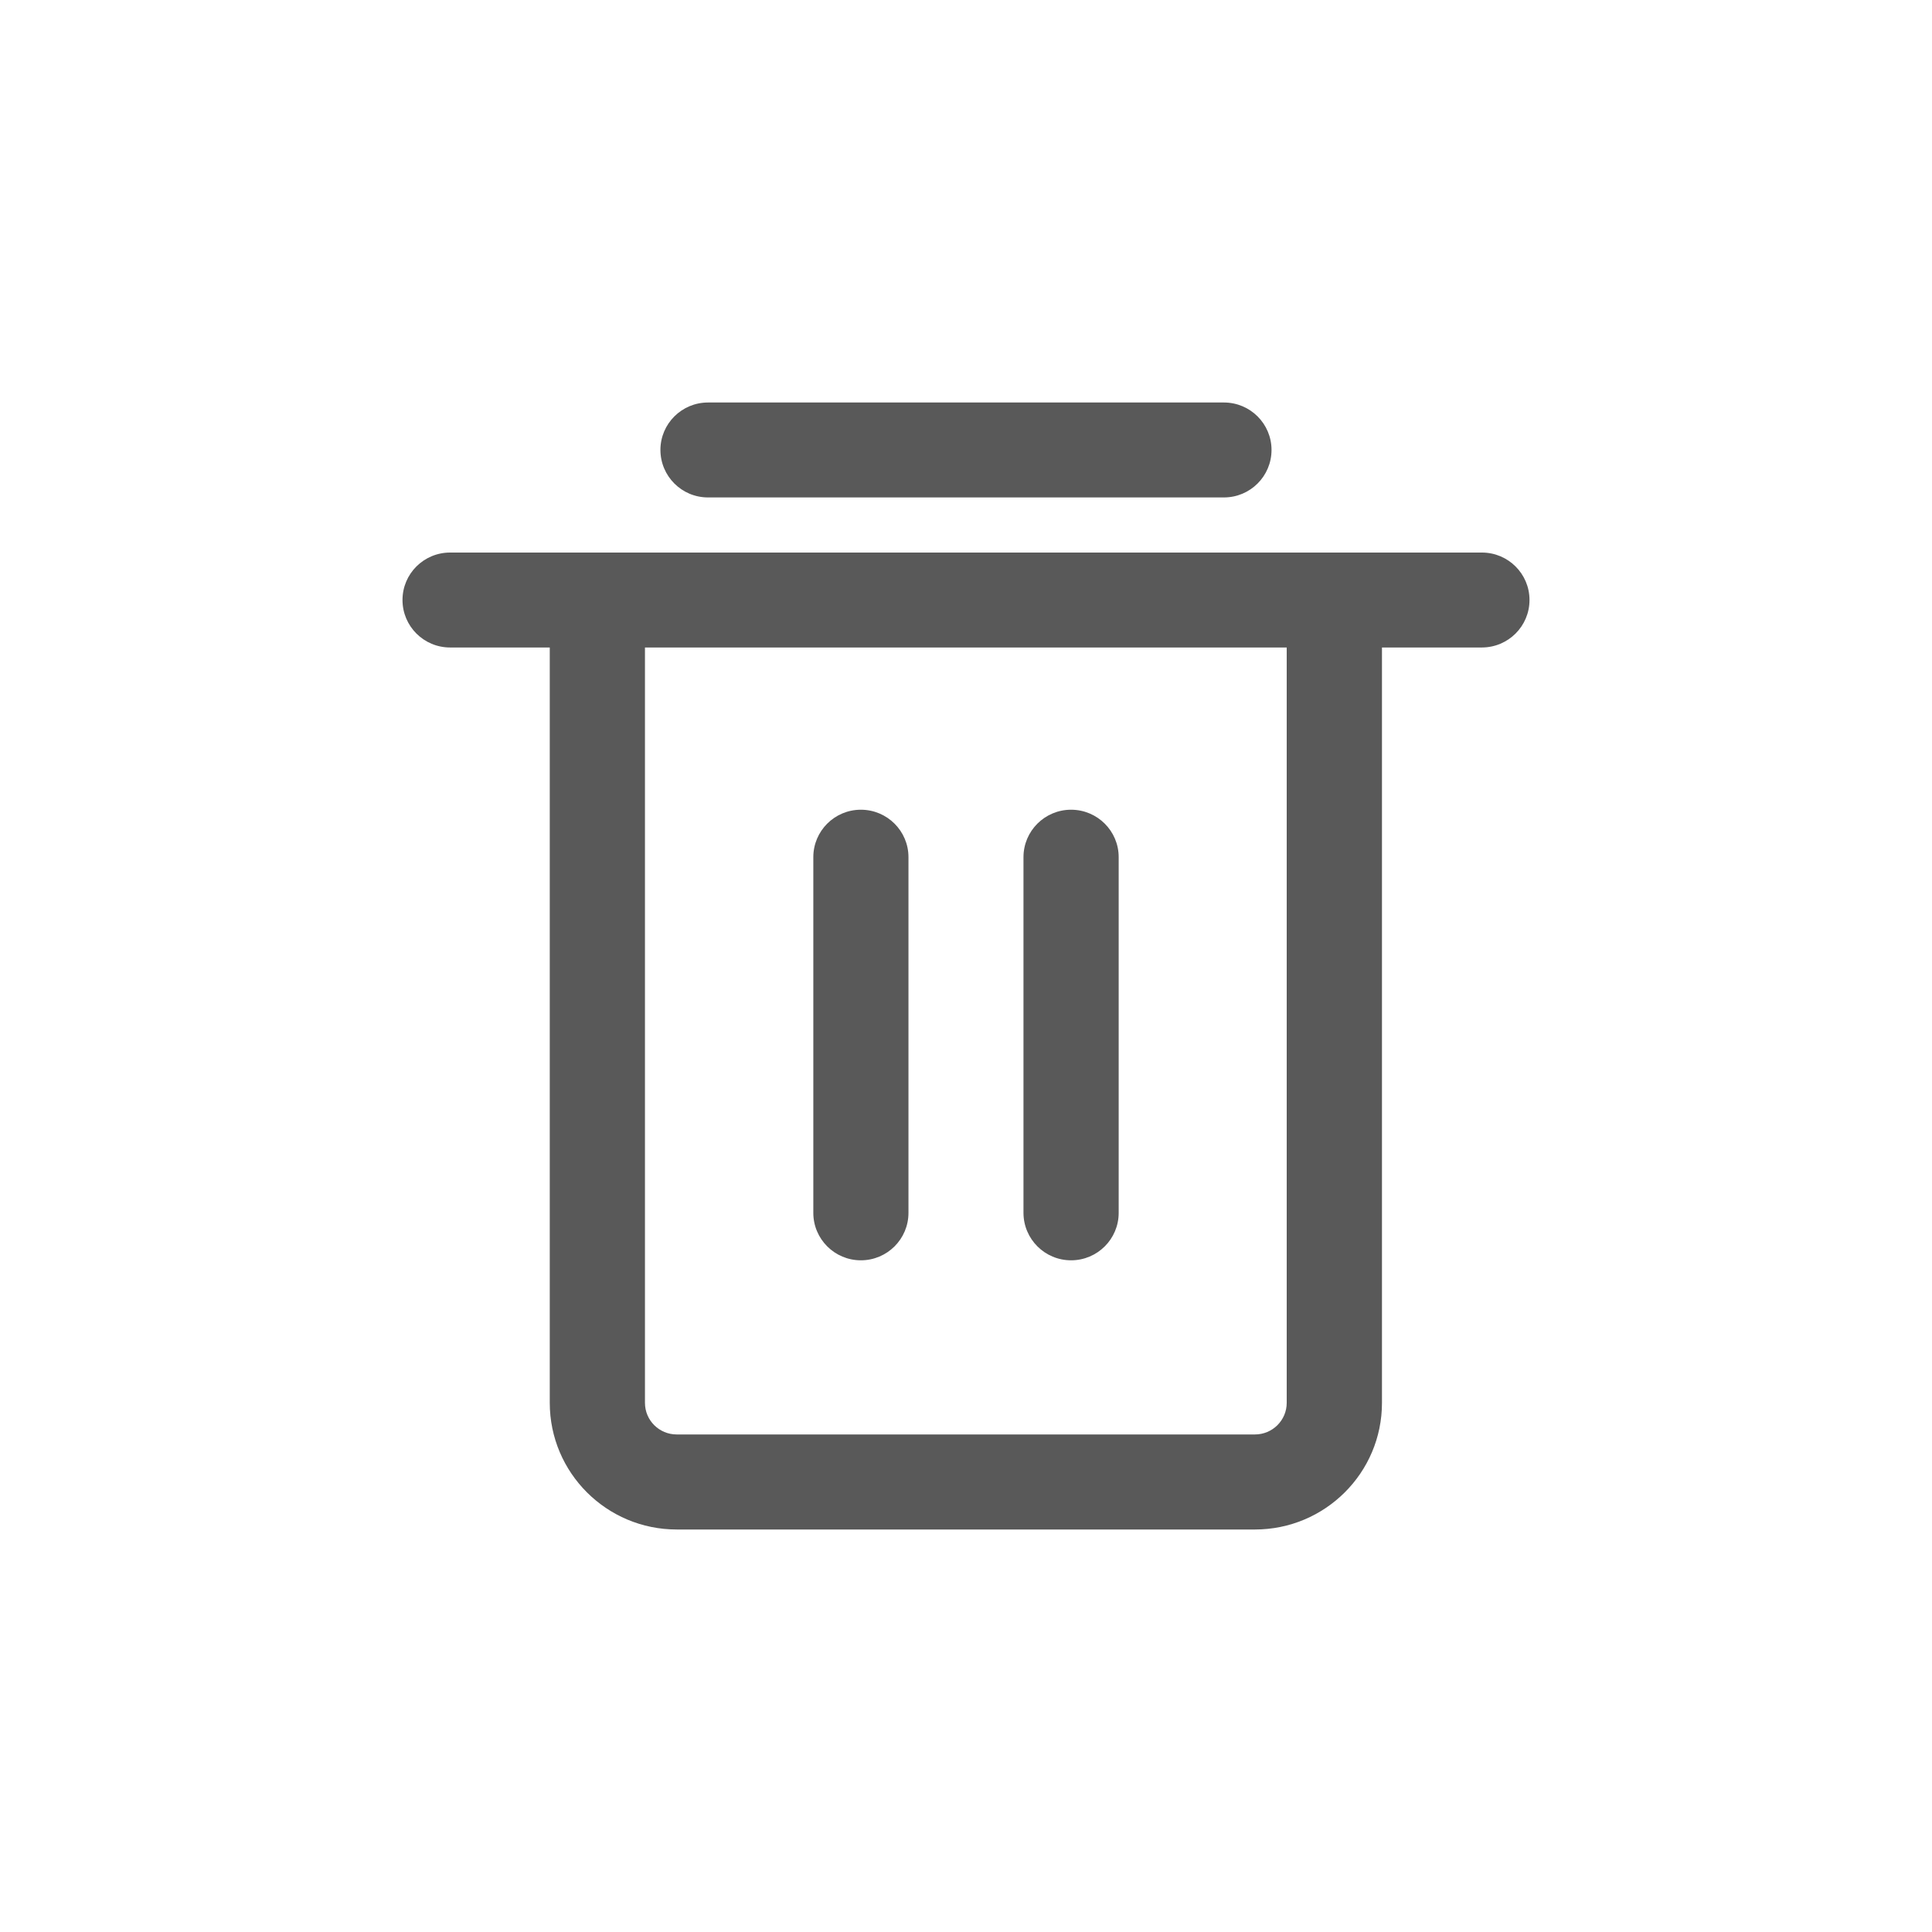
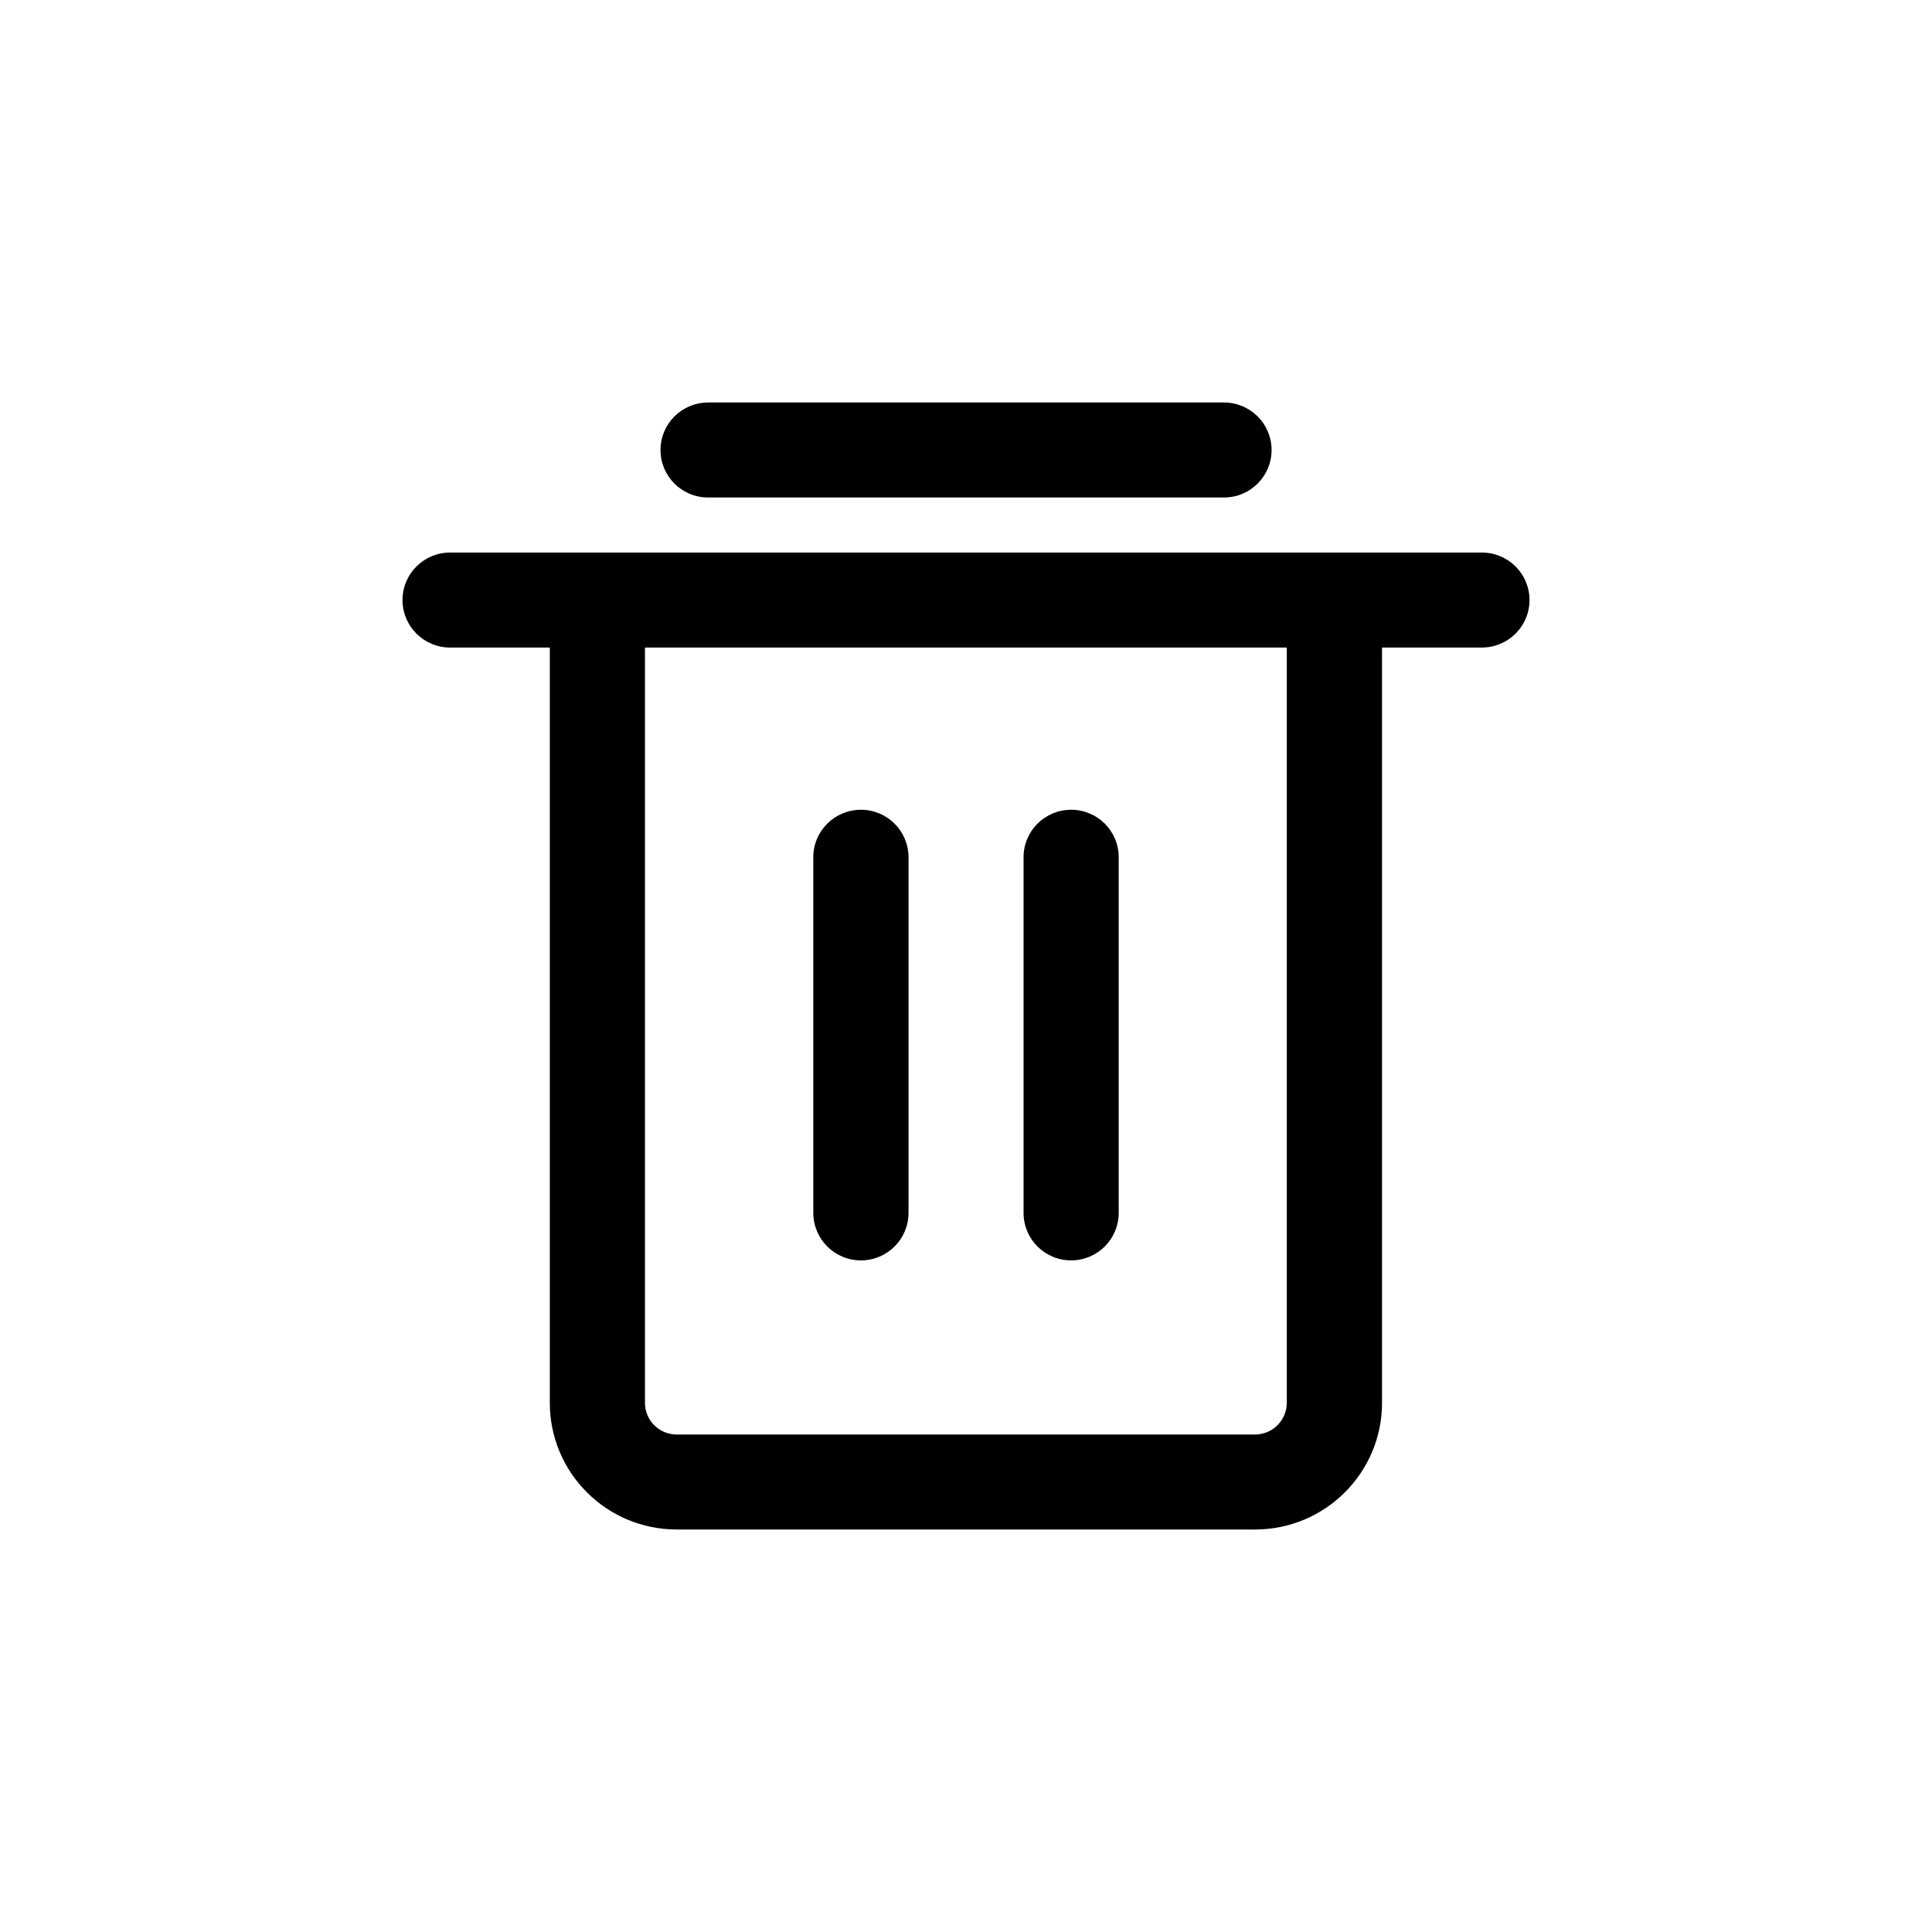
- <svg xmlns="http://www.w3.org/2000/svg" width="36" height="36" viewBox="0 0 36 36" fill="none">
-   <path d="M27.613 10.296C28.103 10.296 28.5 10.692 28.5 11.18C28.5 11.669 28.103 12.064 27.613 12.065H25.751V26.14C25.751 27.443 24.691 28.5 23.384 28.5H12.61C11.303 28.5 10.245 27.443 10.244 26.14V12.065H8.387C7.897 12.065 7.5 11.669 7.5 11.18C7.5 10.691 7.897 10.296 8.387 10.296H27.613ZM12.018 26.14C12.018 26.466 12.283 26.729 12.61 26.729H23.384C23.71 26.729 23.976 26.466 23.976 26.14V12.065H12.018V26.14ZM16.041 15.088C16.531 15.088 16.928 15.484 16.928 15.972V22.6C16.928 23.088 16.531 23.484 16.041 23.484C15.552 23.484 15.155 23.088 15.155 22.6V15.972C15.155 15.484 15.551 15.088 16.041 15.088ZM19.958 15.088C20.448 15.088 20.845 15.484 20.845 15.972V22.6C20.845 23.088 20.448 23.484 19.958 23.484C19.468 23.484 19.072 23.088 19.071 22.6V15.972C19.071 15.484 19.468 15.088 19.958 15.088ZM22.806 7.5C23.296 7.5 23.693 7.896 23.693 8.384C23.693 8.873 23.296 9.269 22.806 9.269H13.193C12.703 9.269 12.307 8.873 12.306 8.384C12.306 7.896 12.703 7.5 13.193 7.5H22.806Z" fill="#595959" />
+ <svg xmlns="http://www.w3.org/2000/svg" width="24" height="24" viewBox="0 0 24 24" fill="none">
+   <path d="M18.409 6.864C18.736 6.865 19 7.128 19 7.454C19 7.78 18.736 8.043 18.409 8.044H17.168V17.427C17.168 18.296 16.461 19 15.59 19H8.407C7.536 19 6.83 18.296 6.83 17.427V8.044H5.591C5.265 8.044 5 7.78 5 7.454C5 7.128 5.265 6.864 5.591 6.864H18.409ZM8.012 17.427C8.012 17.645 8.189 17.82 8.407 17.82H15.59C15.807 17.82 15.984 17.645 15.985 17.427V8.044H8.012V17.427ZM10.695 10.059C11.021 10.059 11.286 10.323 11.286 10.649V15.067C11.286 15.393 11.021 15.657 10.695 15.657C10.368 15.657 10.104 15.393 10.103 15.067V10.649C10.103 10.323 10.368 10.059 10.695 10.059ZM13.306 10.059C13.633 10.059 13.897 10.323 13.897 10.649V15.067C13.897 15.393 13.632 15.657 13.306 15.657C12.979 15.657 12.715 15.393 12.715 15.067V10.649C12.715 10.323 12.979 10.059 13.306 10.059ZM15.205 5C15.531 5 15.796 5.264 15.796 5.59C15.796 5.916 15.531 6.18 15.205 6.18H8.796C8.469 6.18 8.205 5.916 8.205 5.59C8.205 5.264 8.469 5.001 8.796 5H15.205Z" fill="currentColor" />
</svg>
